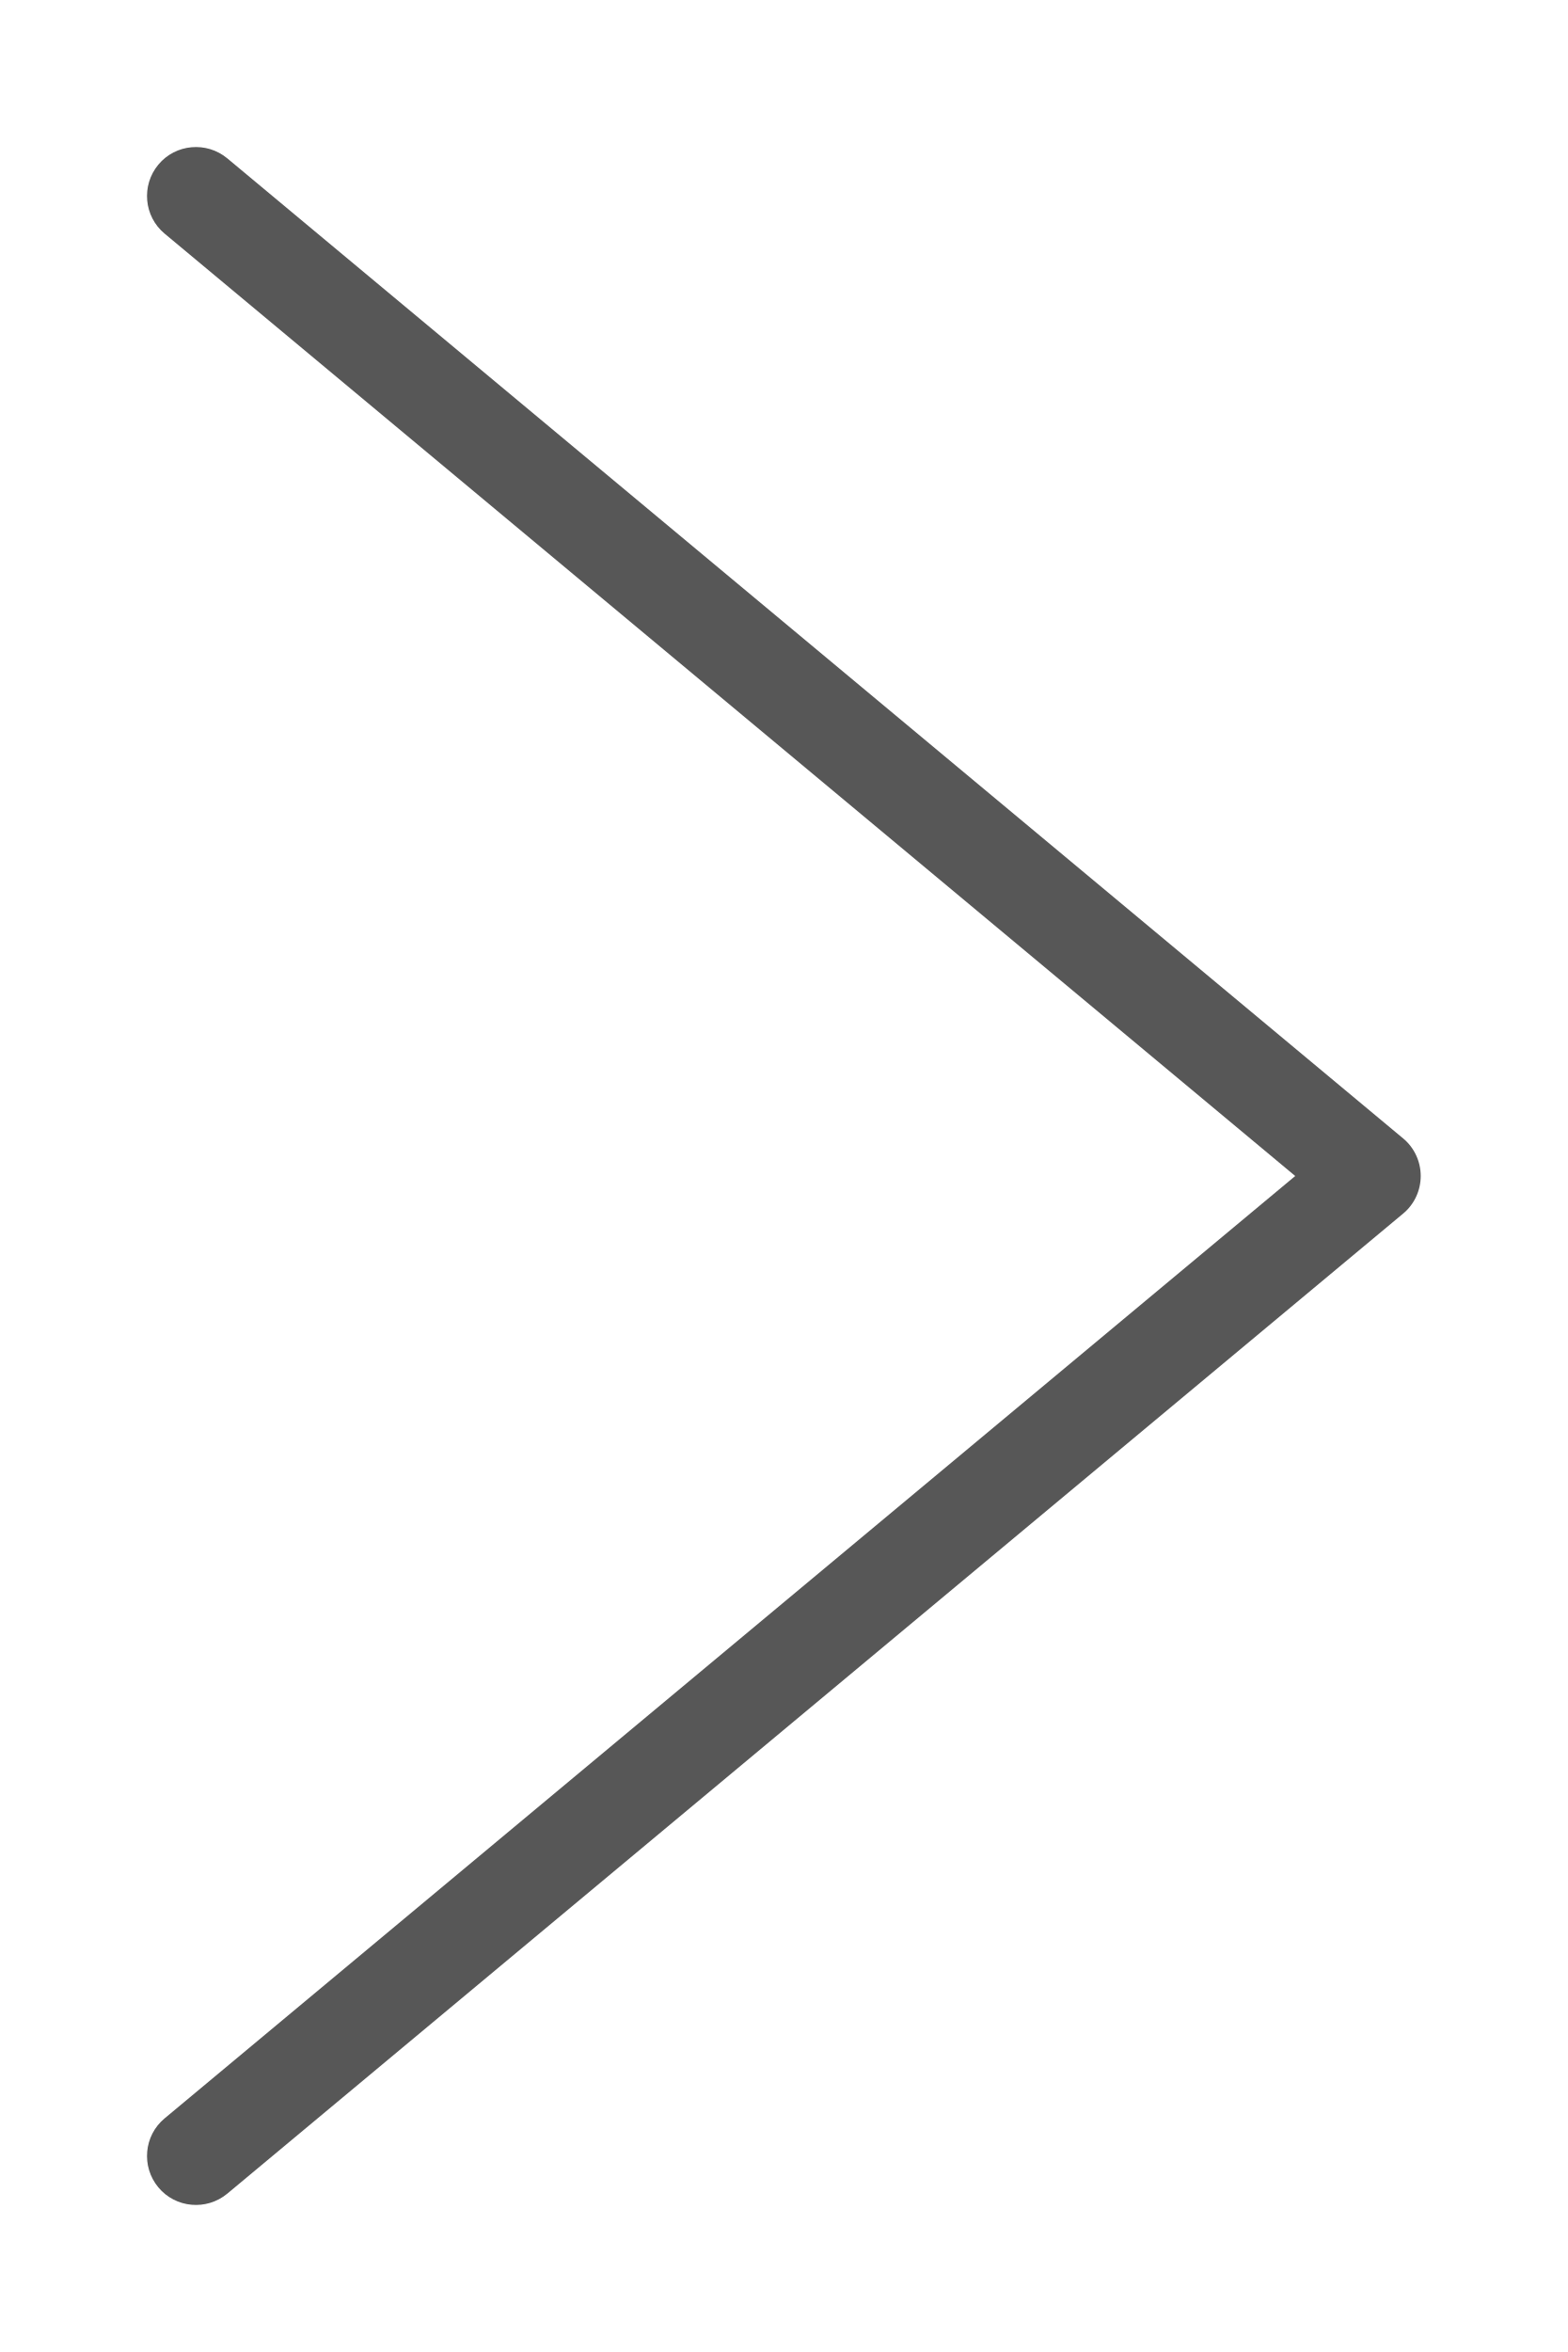
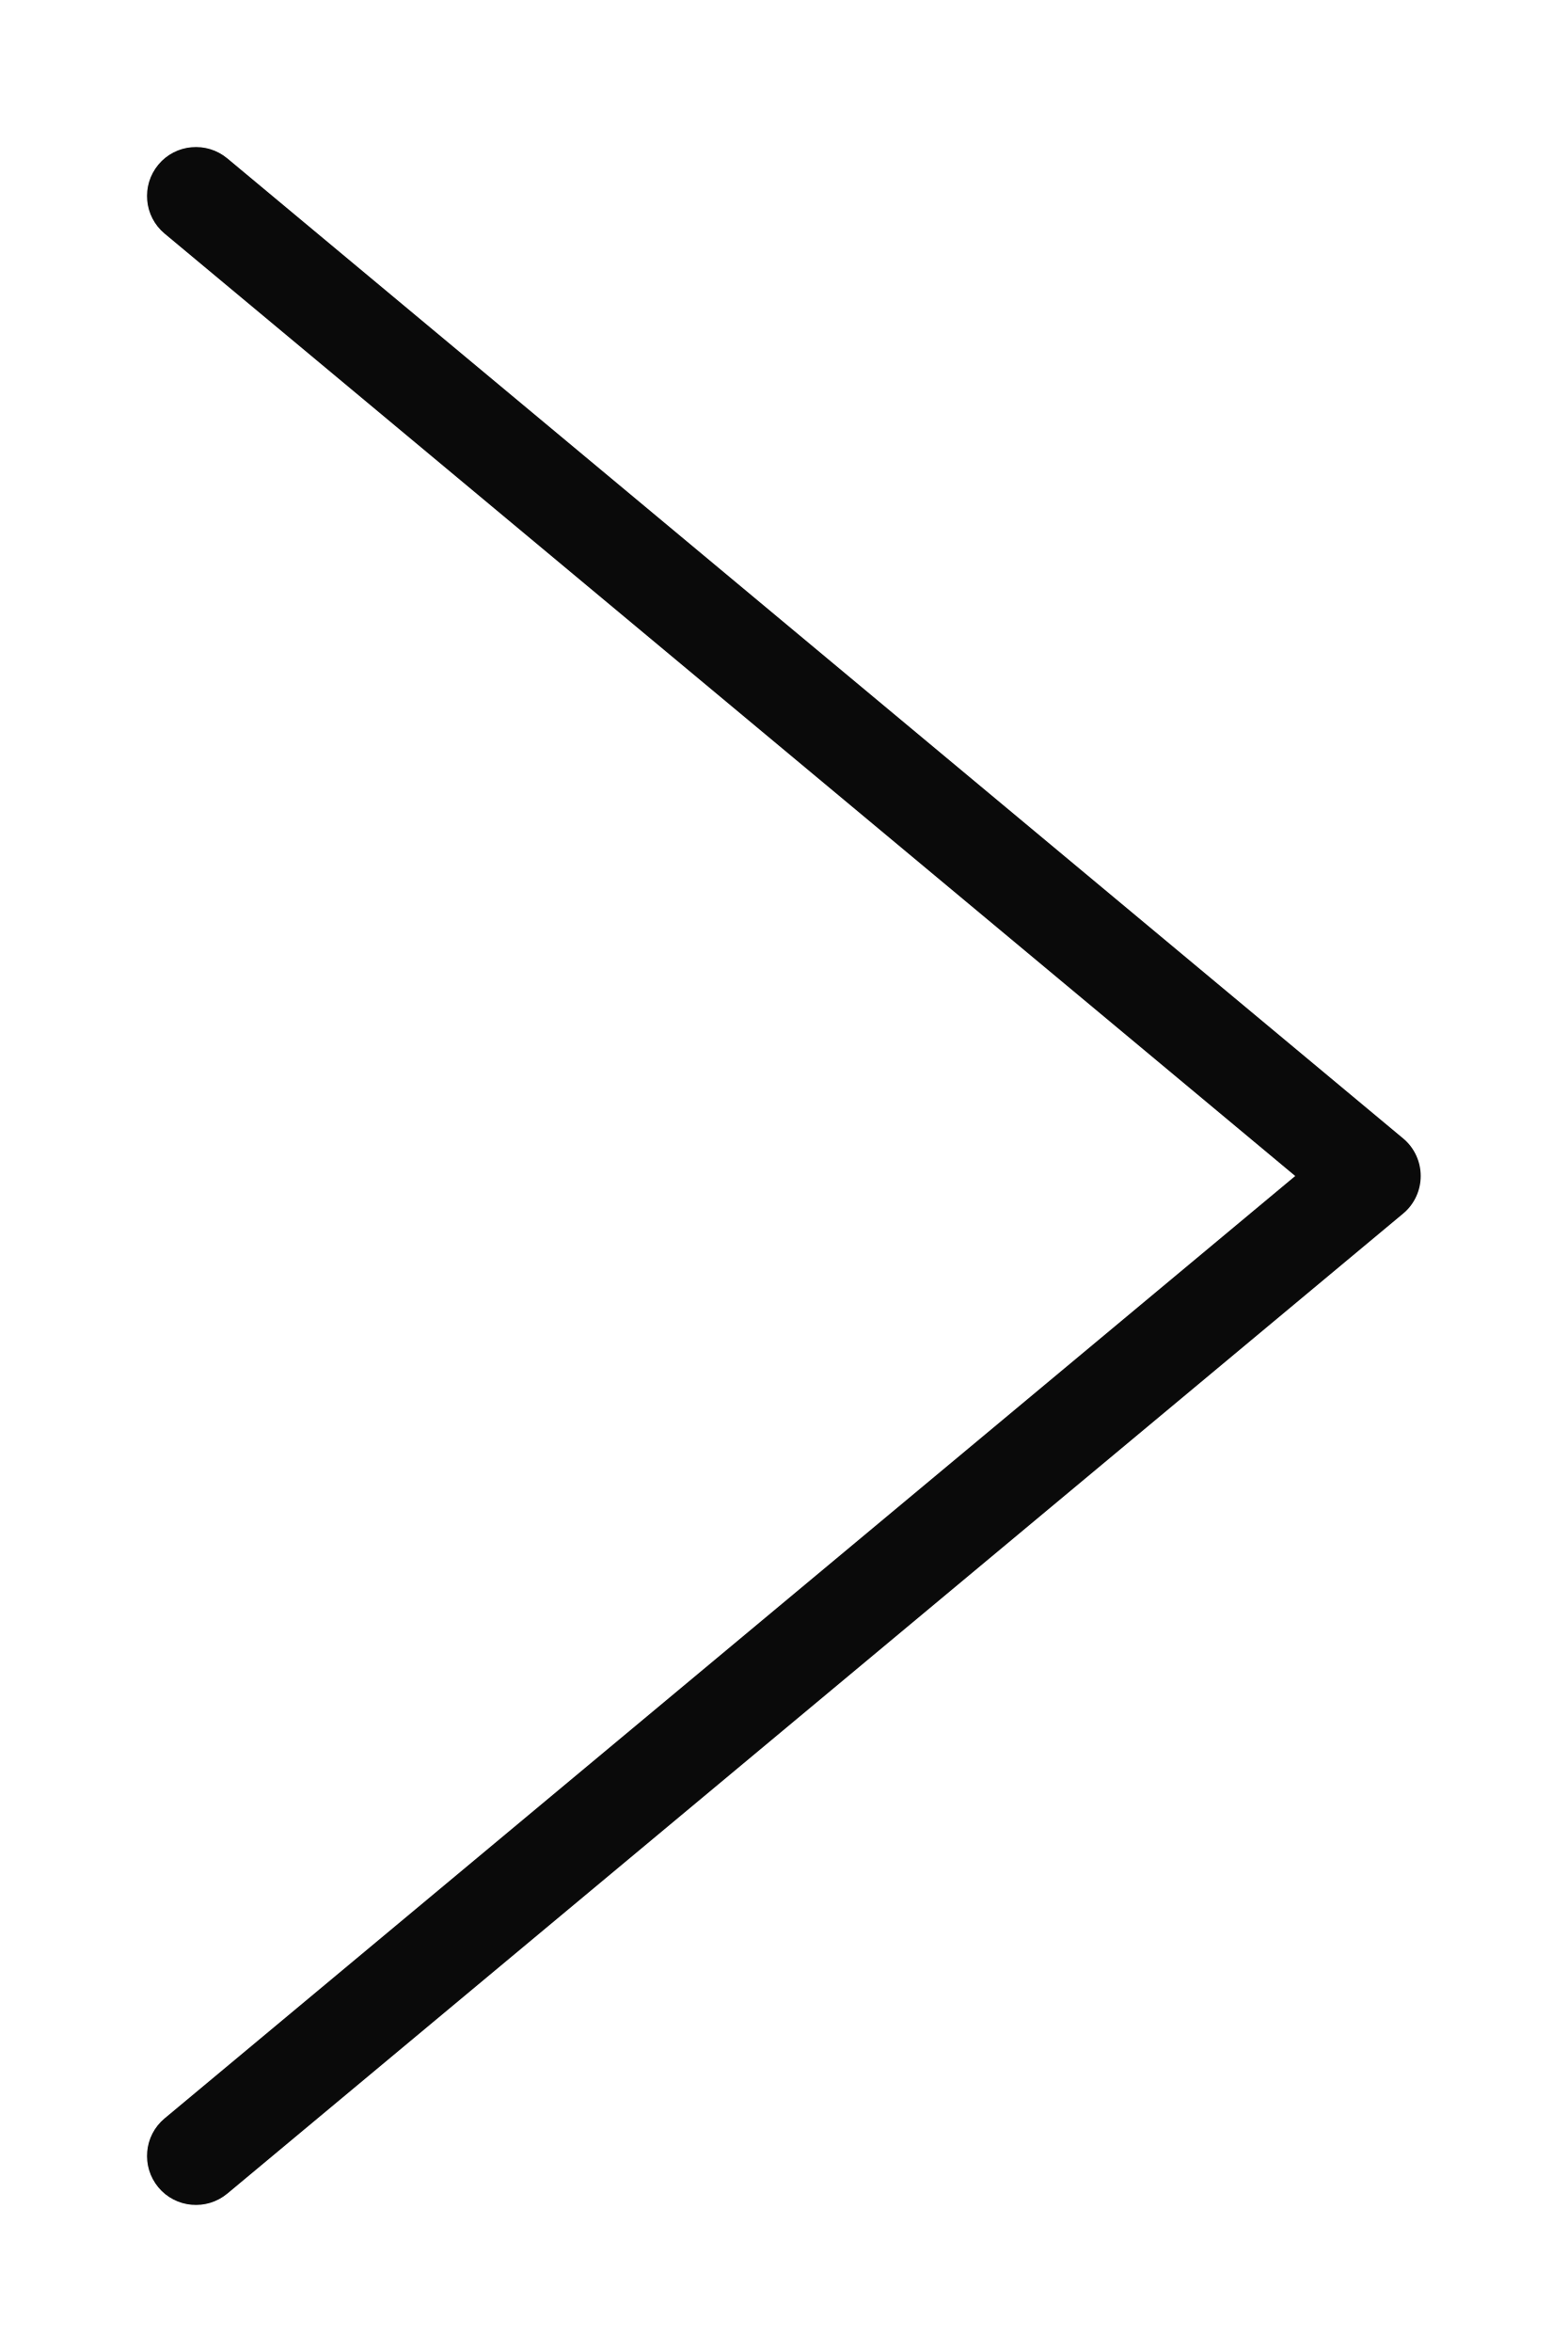
<svg xmlns="http://www.w3.org/2000/svg" xmlns:xlink="http://www.w3.org/1999/xlink" width="8" height="12" viewBox="0 0 8 12" version="1.1">
  <g id="Canvas" transform="translate(-5238 -2656)">
    <g id="noun_715033_cc">
      <g id="Group">
        <g id="Vector">
-           <use xlink:href="#path0_stroke" transform="translate(5239 2657)" fill="#575757" />
+           <use xlink:href="#path0_stroke" transform="translate(5239 2657)" fill="#0a0a0a" />
        </g>
      </g>
    </g>
  </g>
  <defs>
    <path id="path0_stroke" d="M -0.16 9.808C -0.266 9.896 -0.28 10.054 -0.192 10.16C -0.104 10.266 0.054 10.28 0.16 10.192L -0.16 9.808ZM 6 5L 6.16 5.192C 6.217 5.145 6.25 5.074 6.25 5C 6.25 4.926 6.217 4.855 6.16 4.808L 6 5ZM 0.16 -0.192C 0.054 -0.28 -0.104 -0.266 -0.192 -0.16C -0.28 -0.054 -0.266 0.104 -0.16 0.192L 0.16 -0.192ZM 0.16 10.192L 6.16 5.192L 5.84 4.808L -0.16 9.808L 0.16 10.192ZM 6.16 4.808L 0.16 -0.192L -0.16 0.192L 5.84 5.192L 6.16 4.808Z" />
  </defs>
</svg>
